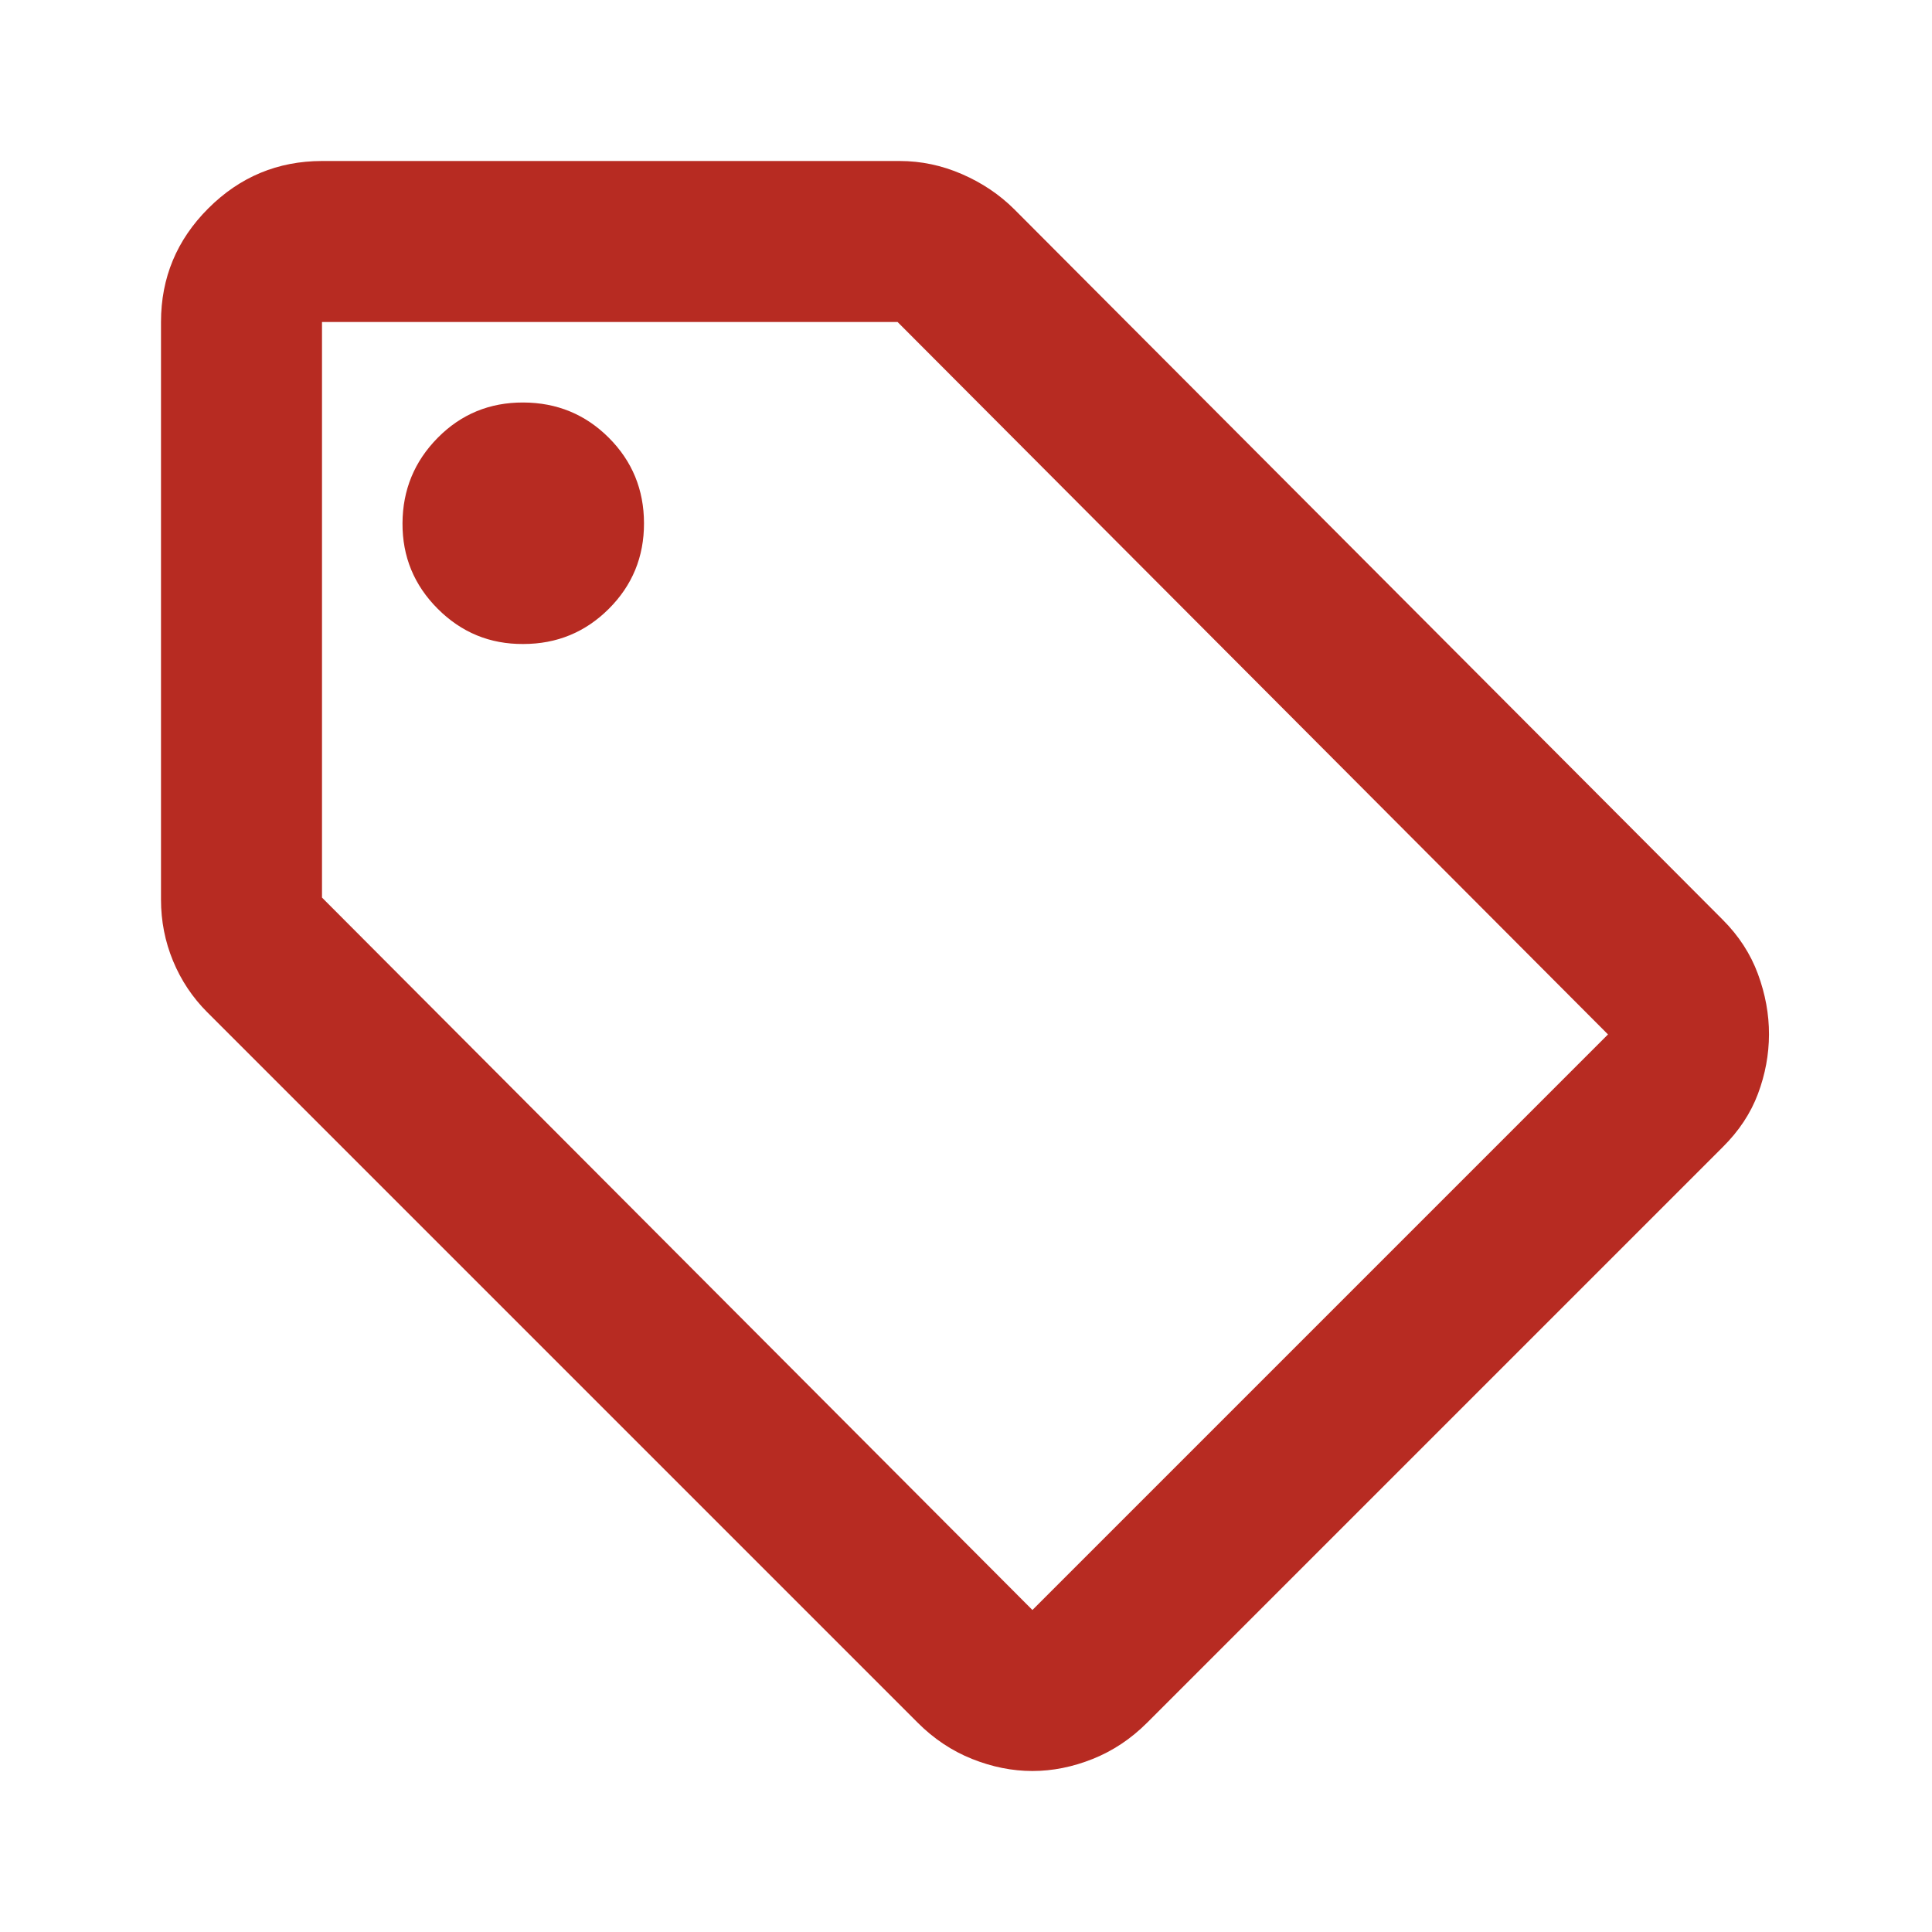
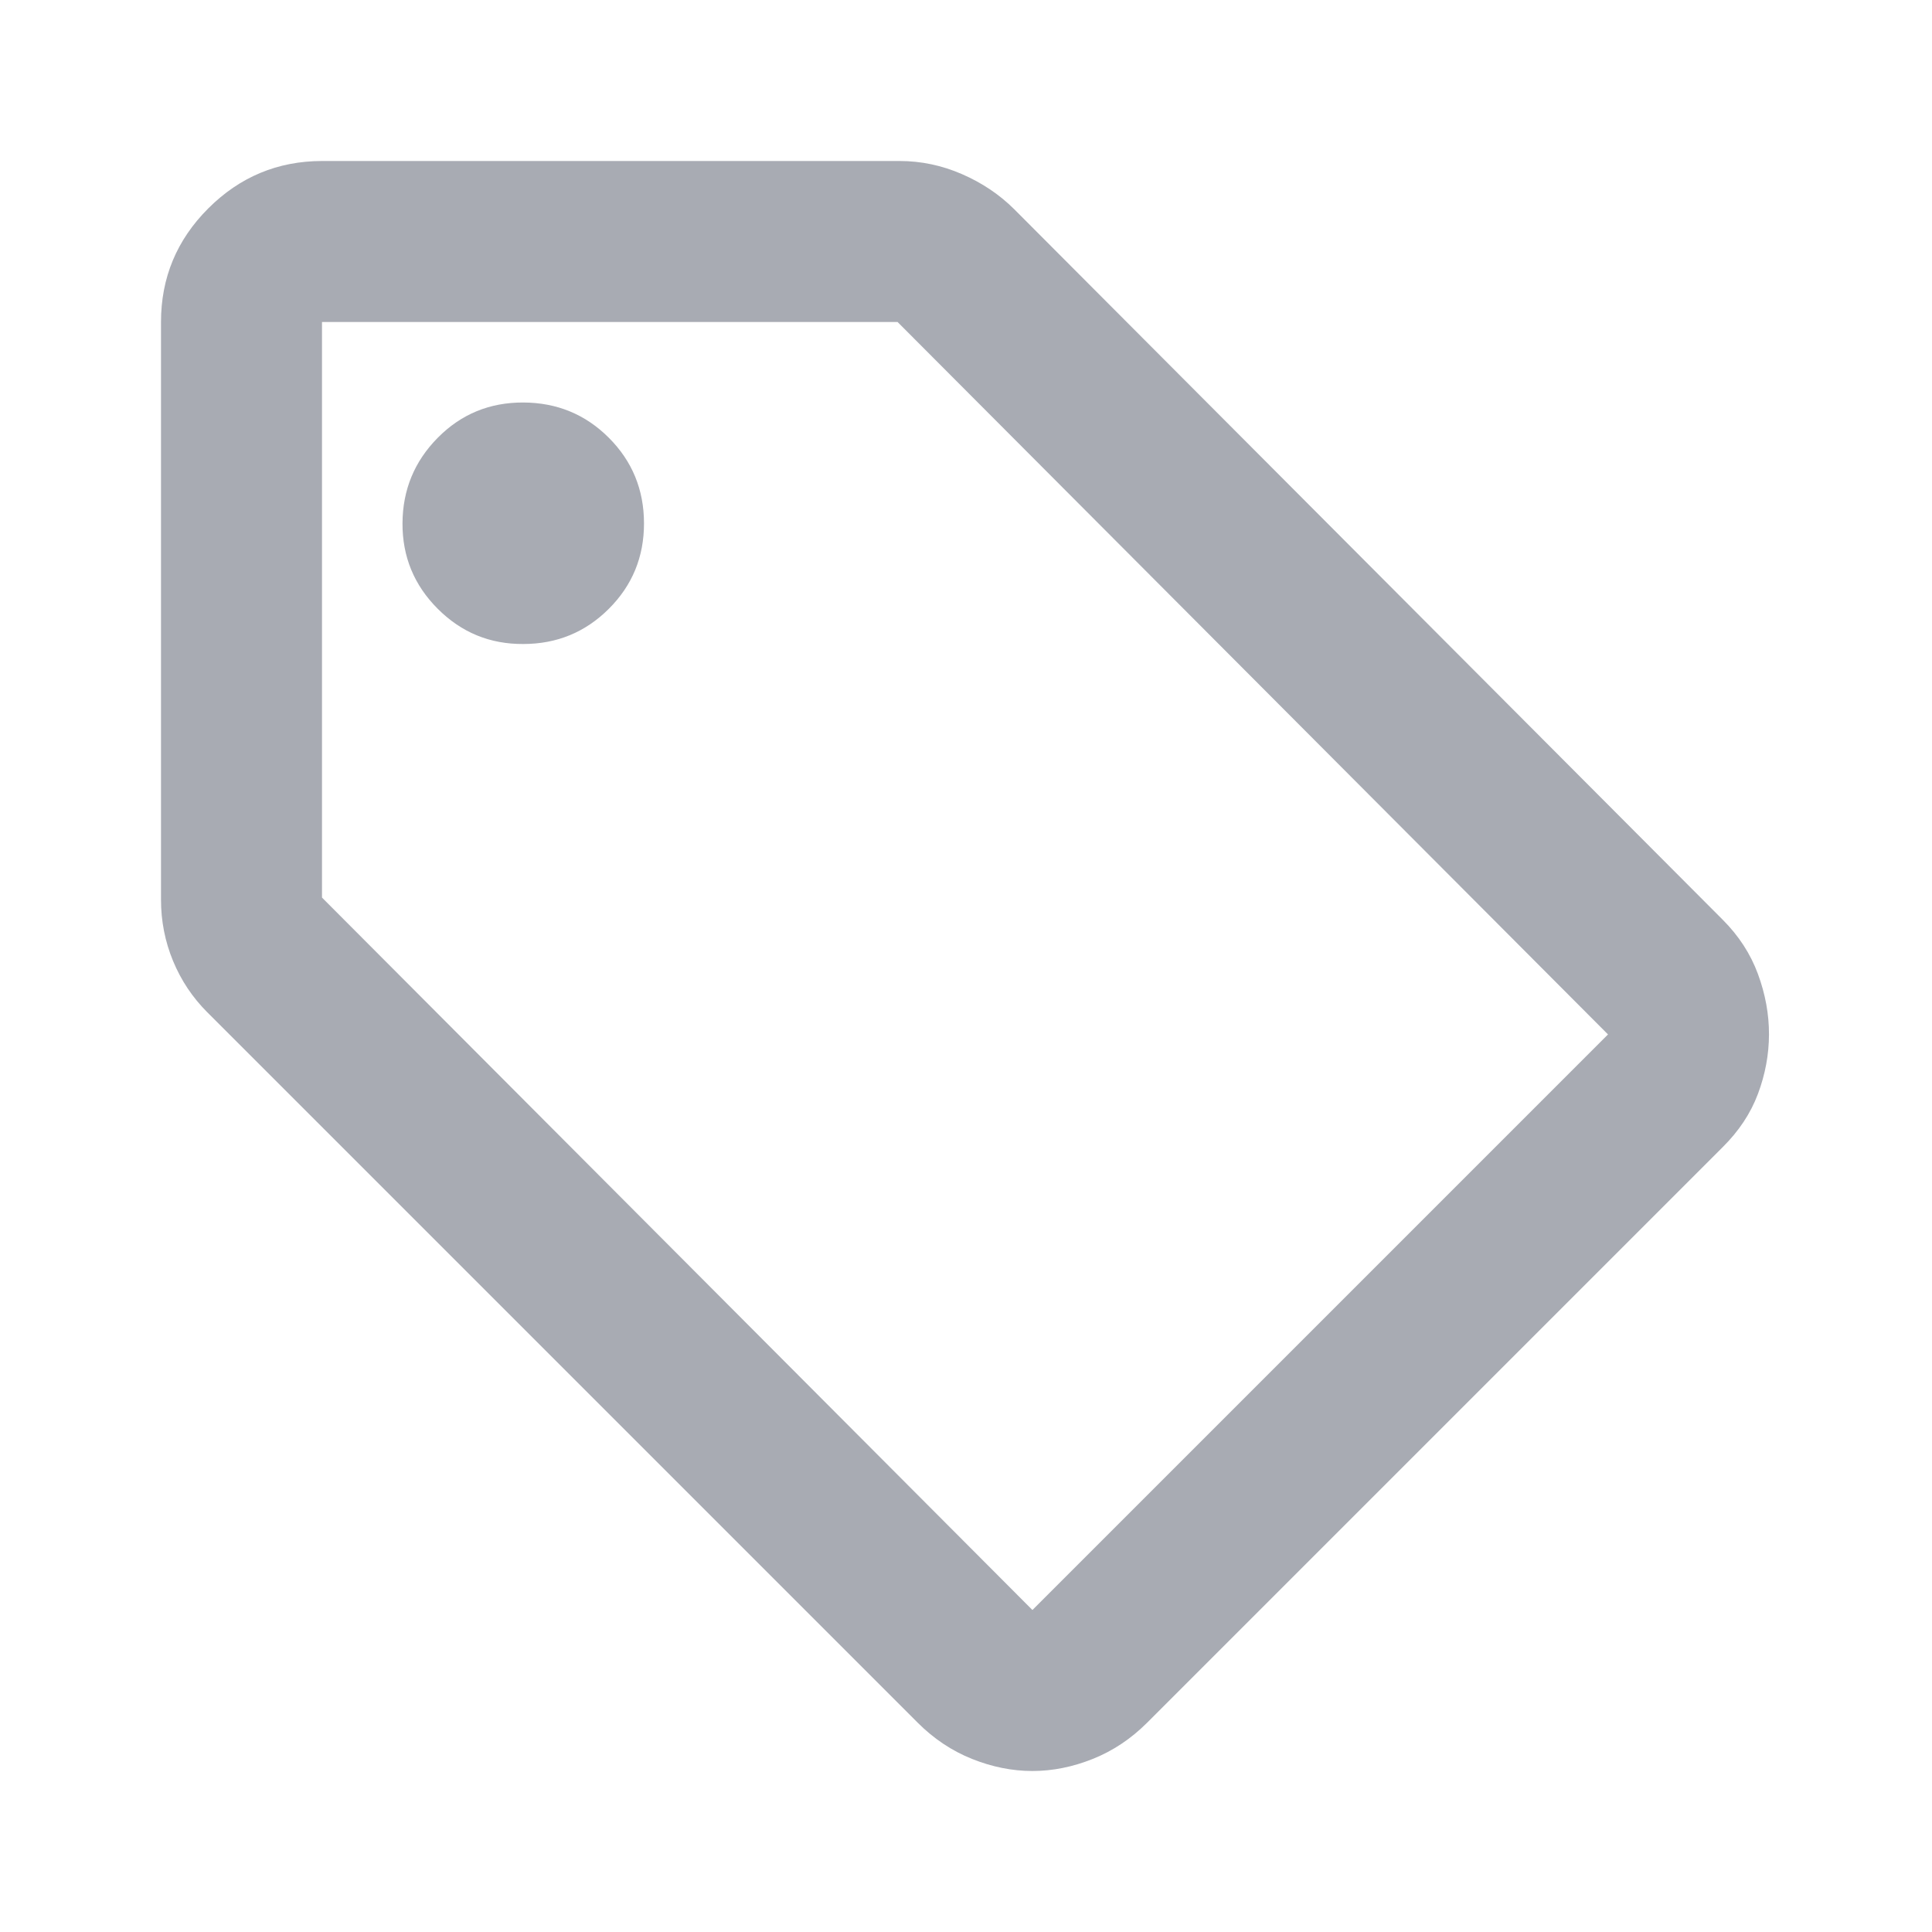
<svg xmlns="http://www.w3.org/2000/svg" width="1em" height="1em" viewBox="0 0 24 24">
-   <path fill="#b72b22" d="m21.4 14.25l-7.15 7.15q-.3.3-.675.45t-.75.15t-.75-.15t-.675-.45l-8.825-8.825q-.275-.275-.425-.637T2 11.175V4q0-.825.588-1.412T4 2h7.175q.4 0 .775.163t.65.437l8.8 8.825q.3.3.438.675t.137.75t-.137.738t-.438.662M12.825 20l7.15-7.15L11.15 4H4v7.15zM6.5 8q.625 0 1.063-.437T8 6.5t-.437-1.062T6.5 5t-1.062.438T5 6.5t.438 1.063T6.5 8m5.5 4" />
+   <path fill="#a8abb3" d="m21.4 14.25l-7.15 7.15q-.3.3-.675.45t-.75.15t-.75-.15t-.675-.45l-8.825-8.825q-.275-.275-.425-.637T2 11.175V4q0-.825.588-1.412T4 2h7.175q.4 0 .775.163t.65.437l8.8 8.825q.3.3.438.675t.137.75t-.137.738t-.438.662M12.825 20l7.15-7.15L11.15 4H4v7.15zM6.5 8q.625 0 1.063-.437T8 6.5t-.437-1.062T6.5 5t-1.062.438T5 6.5t.438 1.063T6.5 8m5.5 4" />
</svg>
